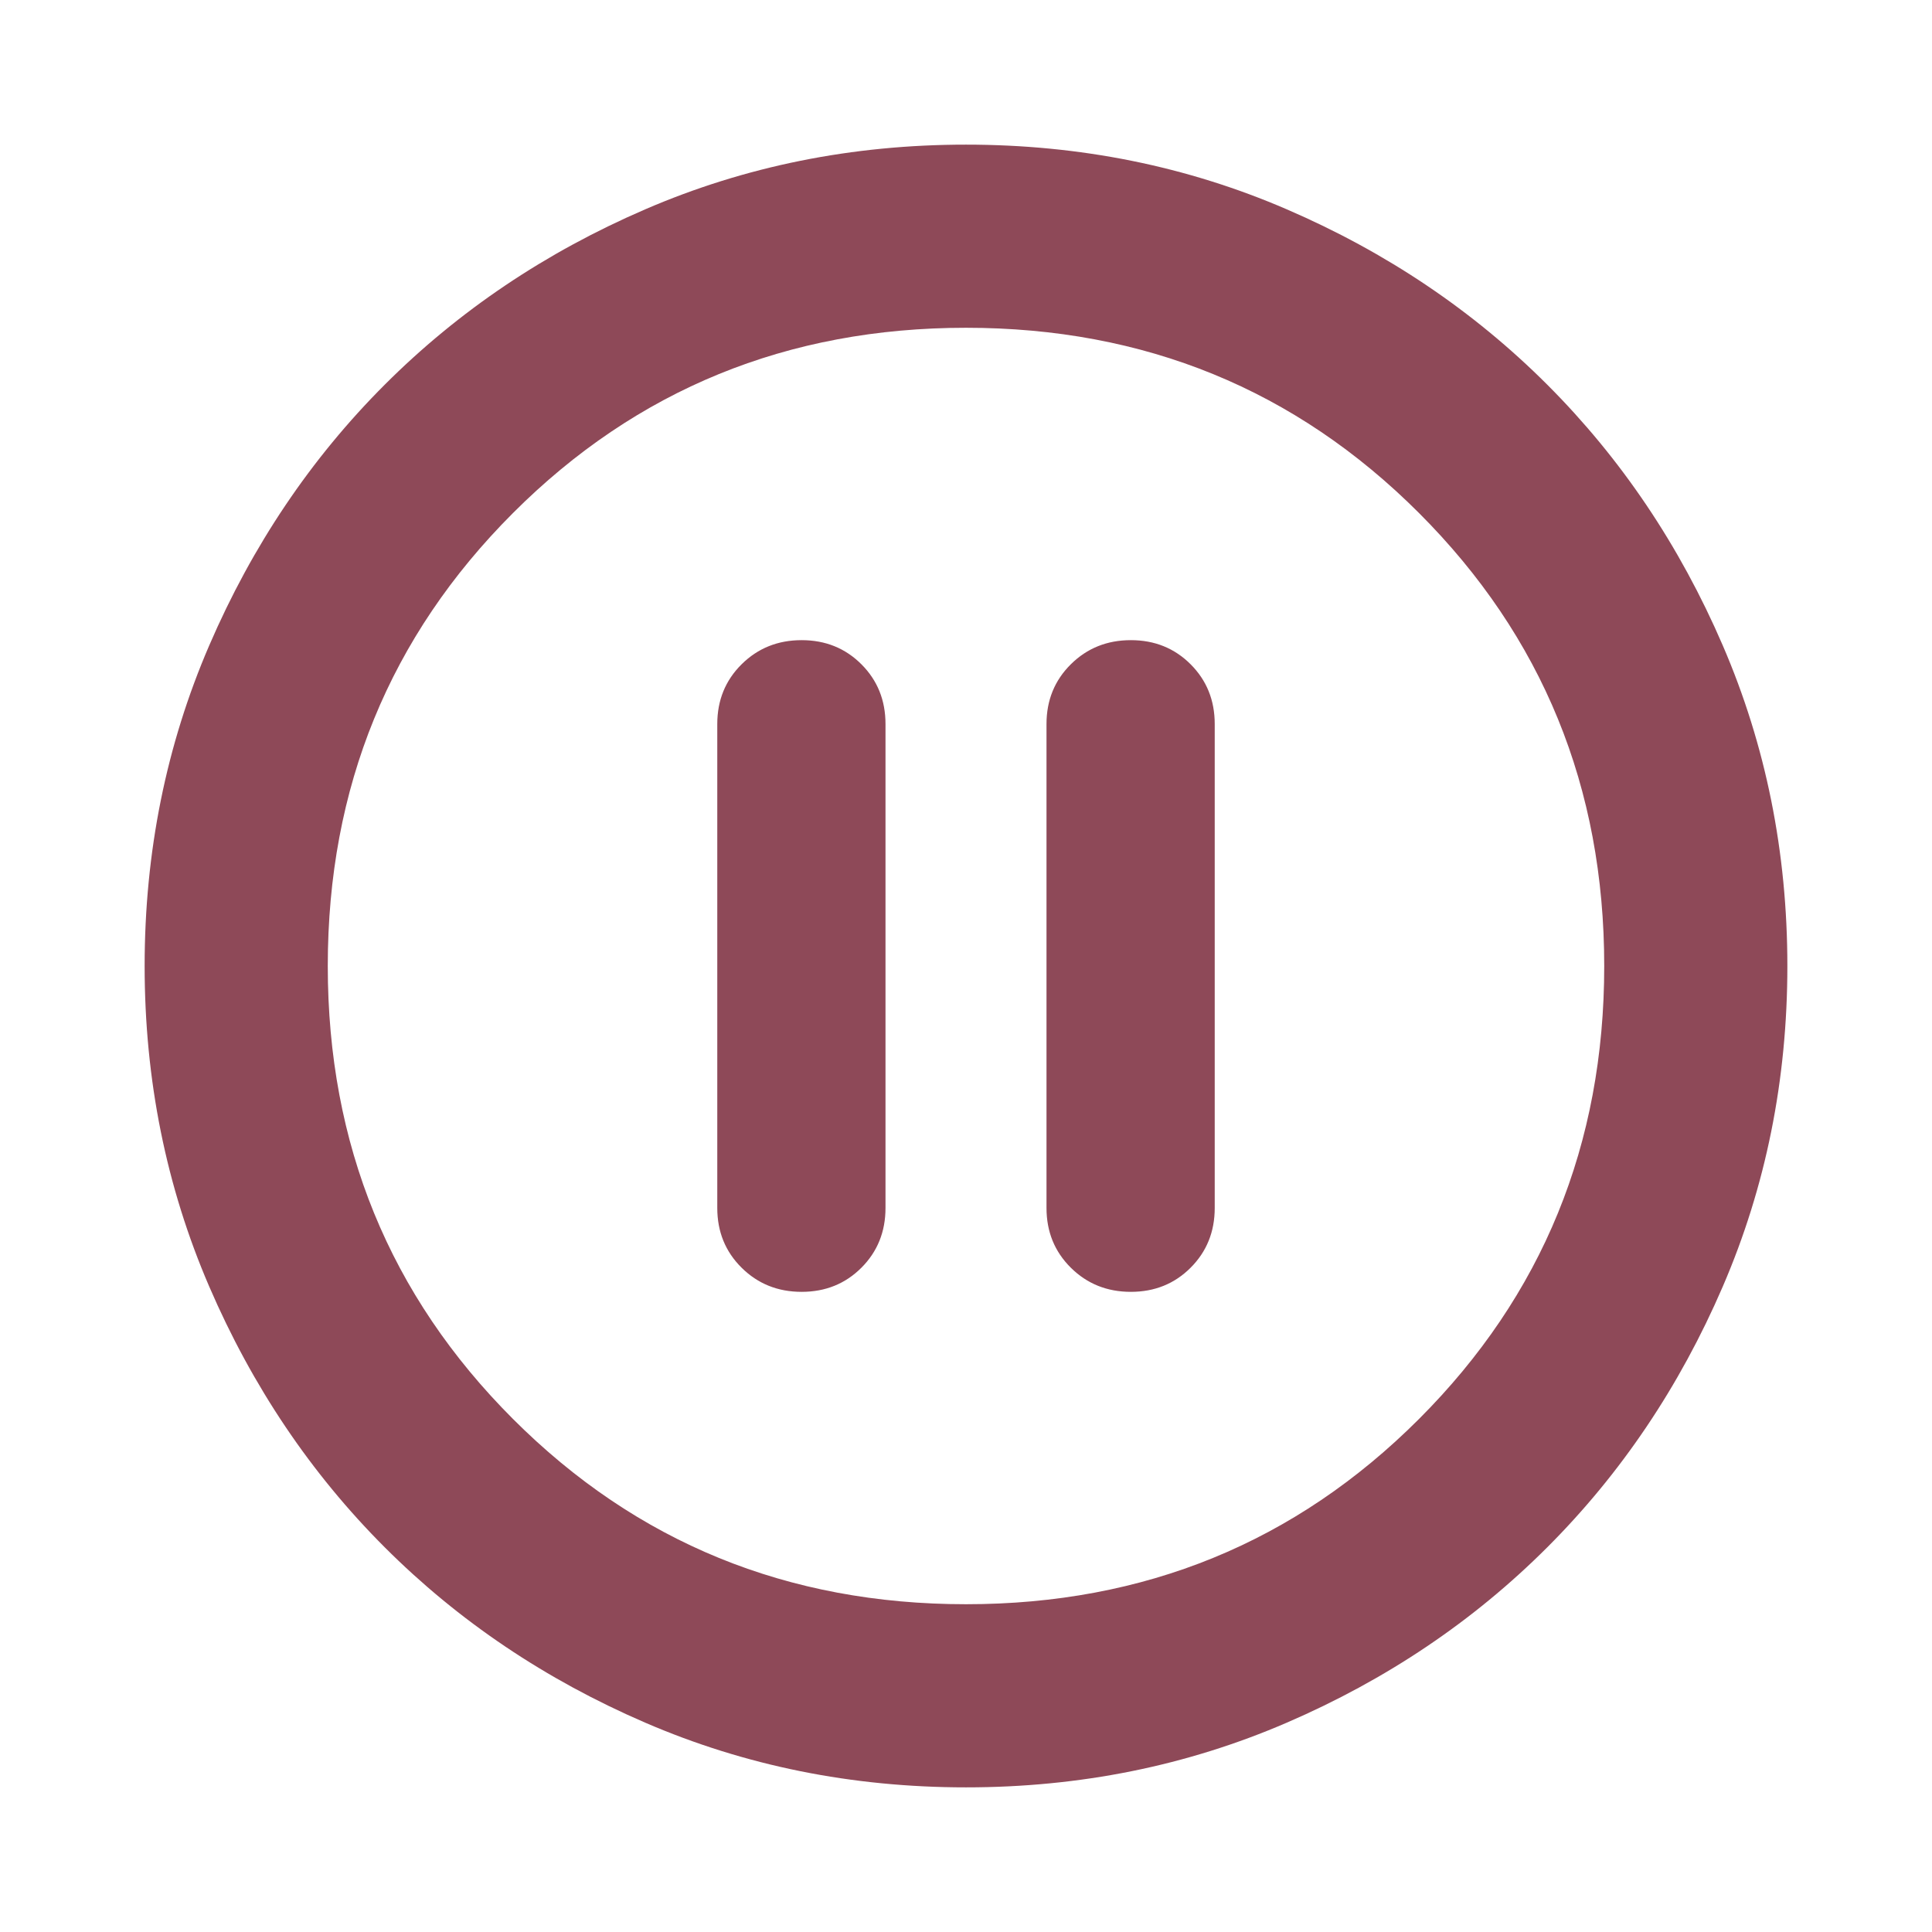
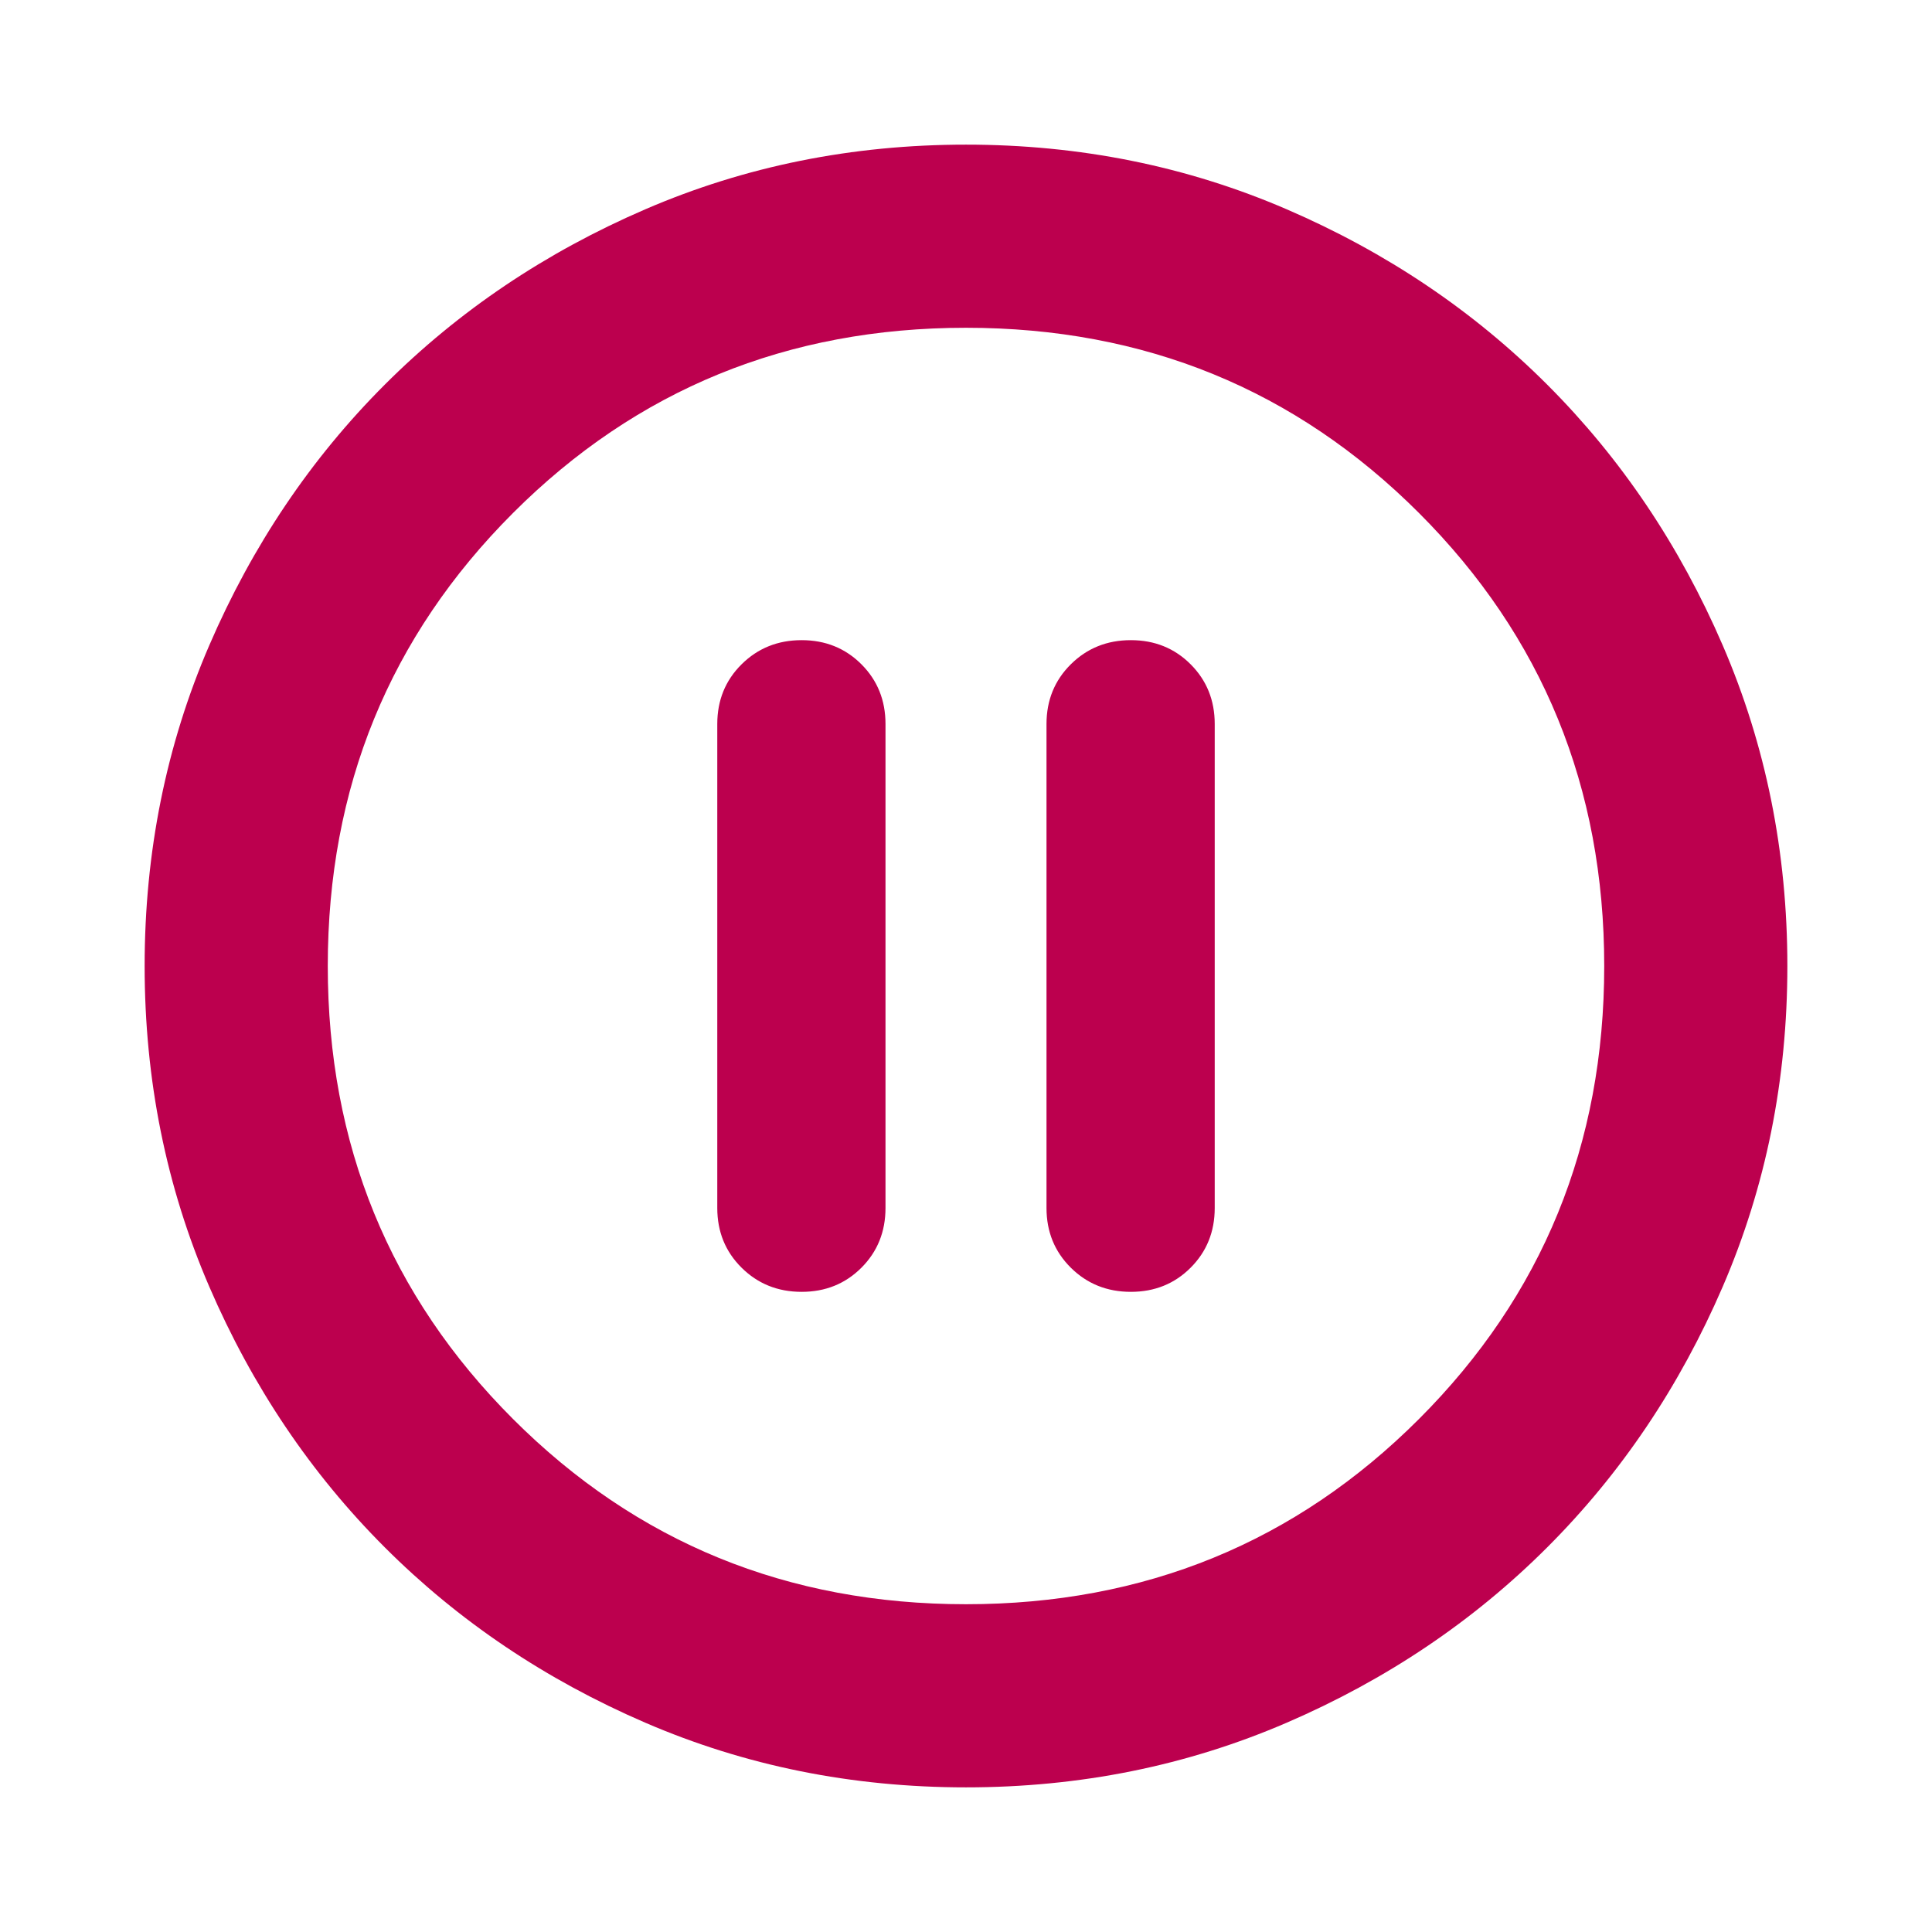
- <svg xmlns="http://www.w3.org/2000/svg" height="500px" viewBox="0 -960 960 960" width="500px" fill="#8e4958">
+ <svg xmlns="http://www.w3.org/2000/svg" height="500px" viewBox="0 -960 960 960" width="500px" fill="#bc004e">
  <path d="M428.02-330.07Q440-342.05 440-359.76v-240.48q0-17.71-11.98-29.69t-29.7-11.98q-17.71 0-29.81 11.98-12.1 11.98-12.1 29.69v240.48q0 17.71 12.1 29.69t29.81 11.98q17.72 0 29.7-11.98Zm163.58 0q11.99-11.98 11.99-29.69v-240.48q0-17.71-11.99-29.69-11.98-11.98-29.69-11.98t-29.81 11.98Q520-617.95 520-600.24v240.48q0 17.71 12.1 29.69t29.81 11.98q17.71 0 29.69-11.98ZM480-71.87q-84.91 0-159.34-32.12-74.44-32.12-129.5-87.17-55.05-55.06-87.17-129.5Q71.87-395.09 71.87-480t32.12-159.34q32.12-74.44 87.17-129.5 55.06-55.05 129.5-87.17 74.43-32.12 159.34-32.12t159.34 32.12q74.44 32.12 129.5 87.17 55.05 55.06 87.17 129.5 32.12 74.43 32.12 159.34t-32.12 159.34q-32.12 74.44-87.17 129.5-55.06 55.05-129.5 87.17Q564.91-71.87 480-71.87Zm0-91q133.04 0 225.09-92.04 92.04-92.05 92.04-225.09 0-133.04-92.04-225.09-92.05-92.04-225.09-92.04-133.04 0-225.09 92.04-92.04 92.05-92.04 225.09 0 133.04 92.04 225.09 92.05 92.04 225.09 92.04ZM480-480Z" />
</svg>
